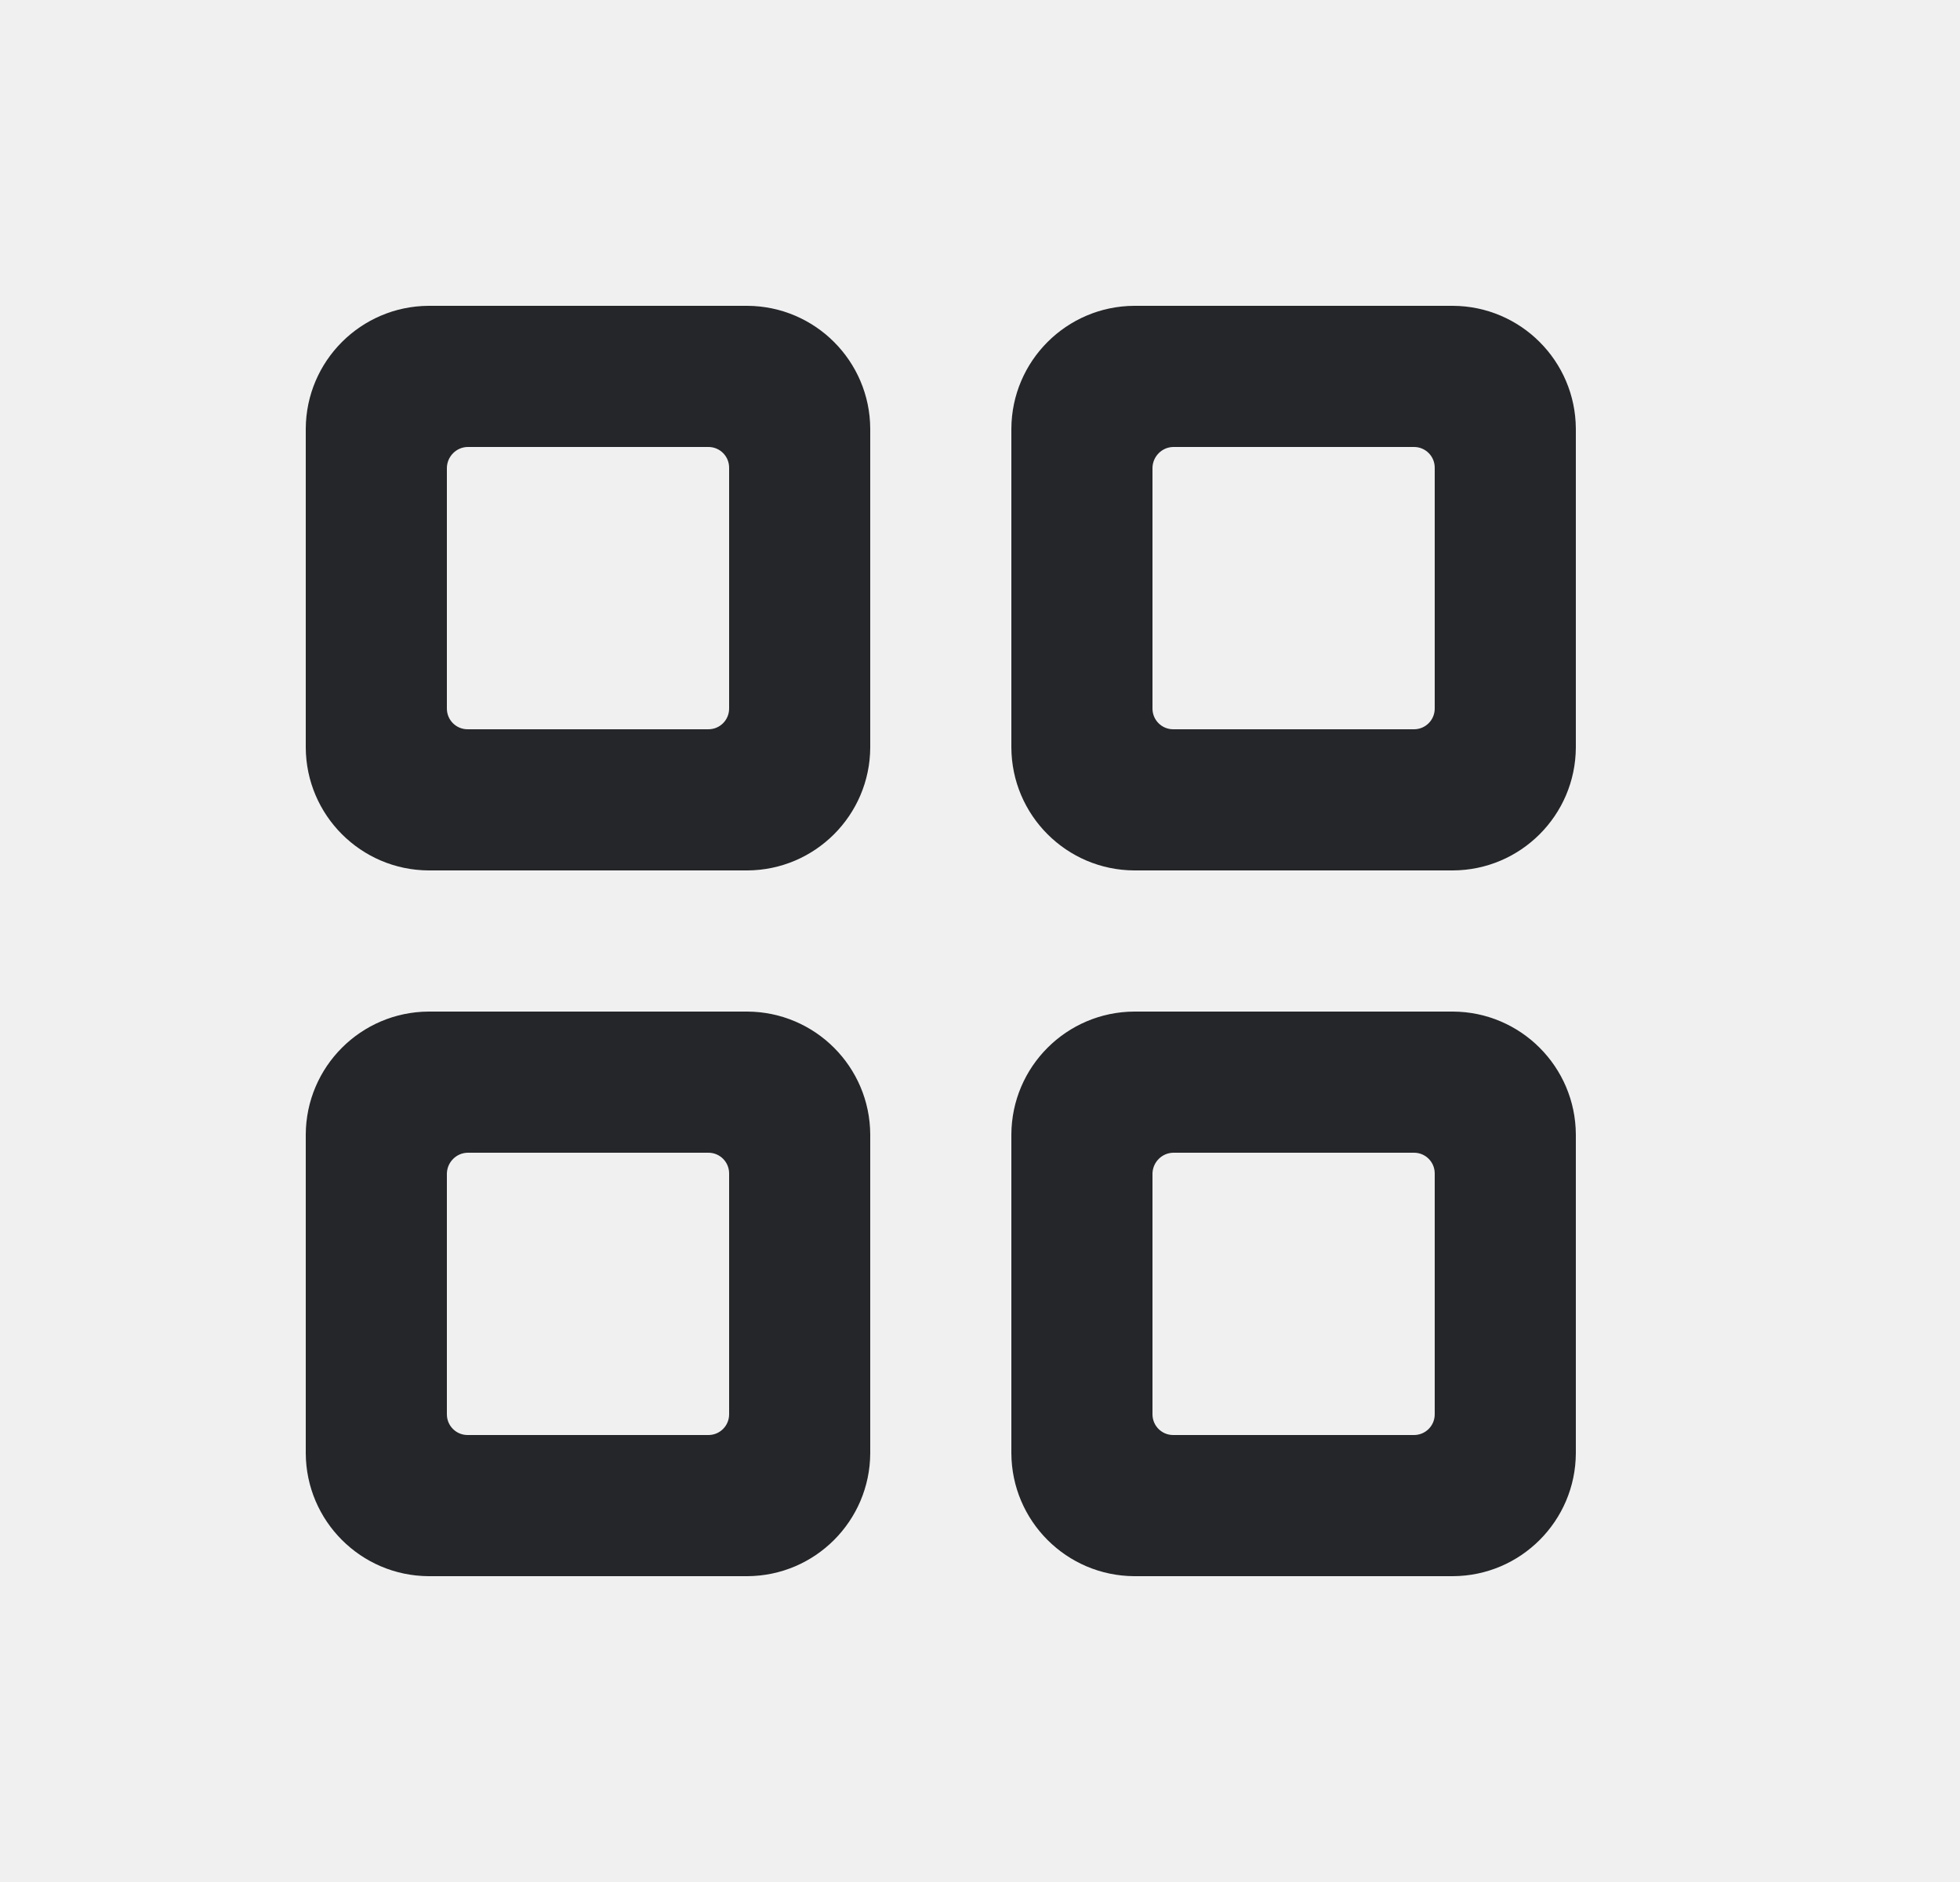
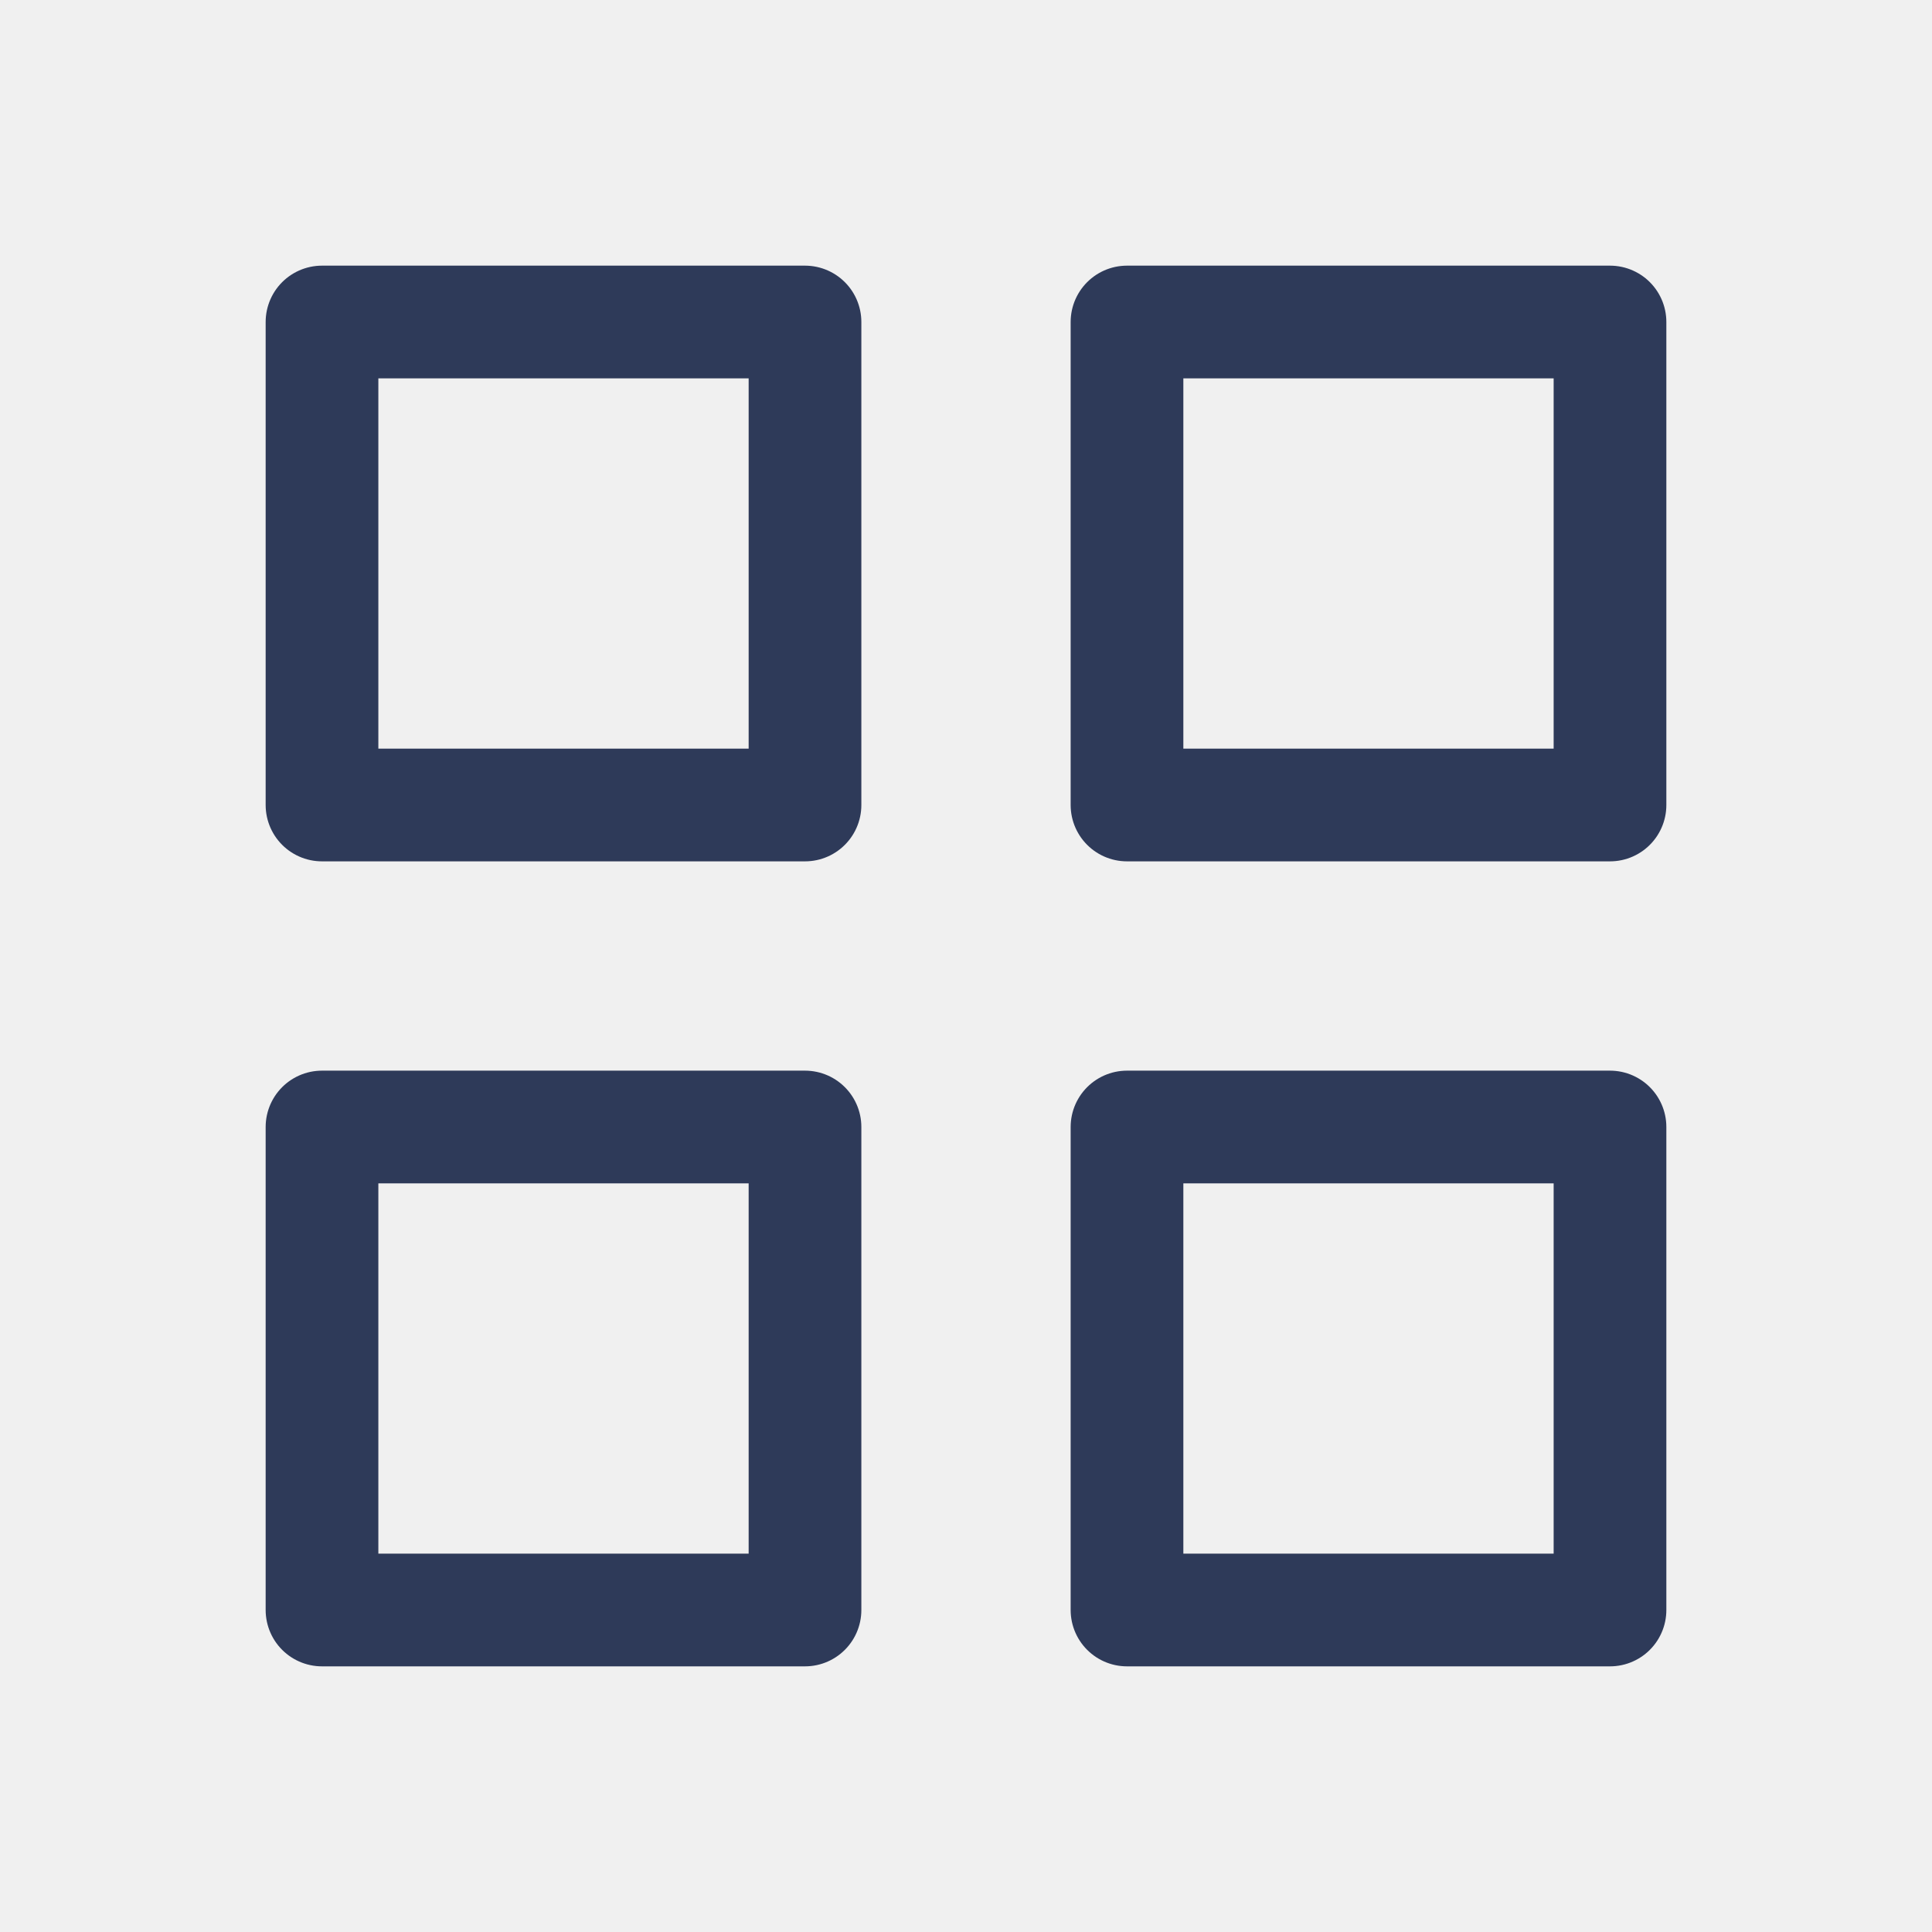
- <svg xmlns="http://www.w3.org/2000/svg" xmlns:xlink="http://www.w3.org/1999/xlink" width="25" height="24" viewBox="0 0 25 24">
-   <defs>
-     <path id="q14ep0kaya" d="M0 0H24V24H0z" />
-   </defs>
+ <svg xmlns="http://www.w3.org/2000/svg" width="24" height="24" viewBox="0 0 24 24">
  <g fill="none" fill-rule="evenodd">
    <g>
      <g>
        <g>
          <g>
            <g>
-               <g transform="translate(-34, -281) translate(0, 70) translate(24, 16) translate(0, 177) translate(10, 18)">
-                 <mask id="g15248fe4b" fill="#fff">
-                   <use xlink:href="#q14ep0kaya" />
-                 </mask>
-                 <g fill="#242629" mask="url(#g15248fe4b)">
-                   <g>
-                     <path d="M5.632 7.2H1.568C.704 7.196.004 6.496 0 5.632V1.568C.004.704.704.004 1.568 0h4.064C6.496.004 7.196.704 7.2 1.568v4.064c-.004.864-.704 1.564-1.568 1.568zM2.064 1.8c-.144.003-.26.12-.264.264v3.072c0 .146.118.264.264.264h3.072c.146 0 .264-.118.264-.264V2.064c0-.146-.118-.264-.264-.264H2.064zM14.632 7.2h-4.064C9.704 7.196 9.004 6.496 9 5.632V1.568C9.004.704 9.704.004 10.568 0h4.064c.864.004 1.564.704 1.568 1.568v4.064c-.004.864-.704 1.564-1.568 1.568zm-3.568-5.4c-.144.003-.26.12-.264.264v3.072c0 .146.118.264.264.264h3.072c.146 0 .264-.118.264-.264V2.064c0-.146-.118-.264-.264-.264h-3.072zM5.632 16.2H1.568C.704 16.196.004 15.496 0 14.632v-4.064C.004 9.704.704 9.004 1.568 9h4.064c.864.004 1.564.704 1.568 1.568v4.064c-.004.864-.704 1.564-1.568 1.568zm-3.568-5.4c-.144.003-.26.12-.264.264v3.072c0 .146.118.264.264.264h3.072c.146 0 .264-.118.264-.264v-3.072c0-.146-.118-.264-.264-.264H2.064zM14.632 16.2h-4.064c-.864-.004-1.564-.704-1.568-1.568v-4.064c.004-.864.704-1.564 1.568-1.568h4.064c.864.004 1.564.704 1.568 1.568v4.064c-.004.864-.704 1.564-1.568 1.568zm-3.568-5.4c-.144.003-.26.12-.264.264v3.072c0 .146.118.264.264.264h3.072c.146 0 .264-.118.264-.264v-3.072c0-.146-.118-.264-.264-.264h-3.072z" transform="translate(3.9, 3.9)" />
-                   </g>
-                 </g>
+               <path d="M0 0h24v24H0V0z" transform="translate(-114, -508) translate(80, 297) translate(24, 193) translate(10, 18)" />
+               <g fill-rule="nonzero" stroke="#2E3A59" stroke-dasharray="0 0" stroke-linecap="round" stroke-linejoin="round" stroke-width="1.4">
+                 <path d="M0 0h6v6H0V0zM10 0h6v6h-6V0zM0 10h6v6H0v-6zM10 10h6v6h-6v-6z" transform="translate(-114, -508) translate(80, 297) translate(24, 193) translate(10, 18) translate(4, 4)" />
              </g>
            </g>
          </g>
        </g>
      </g>
    </g>
  </g>
</svg>
